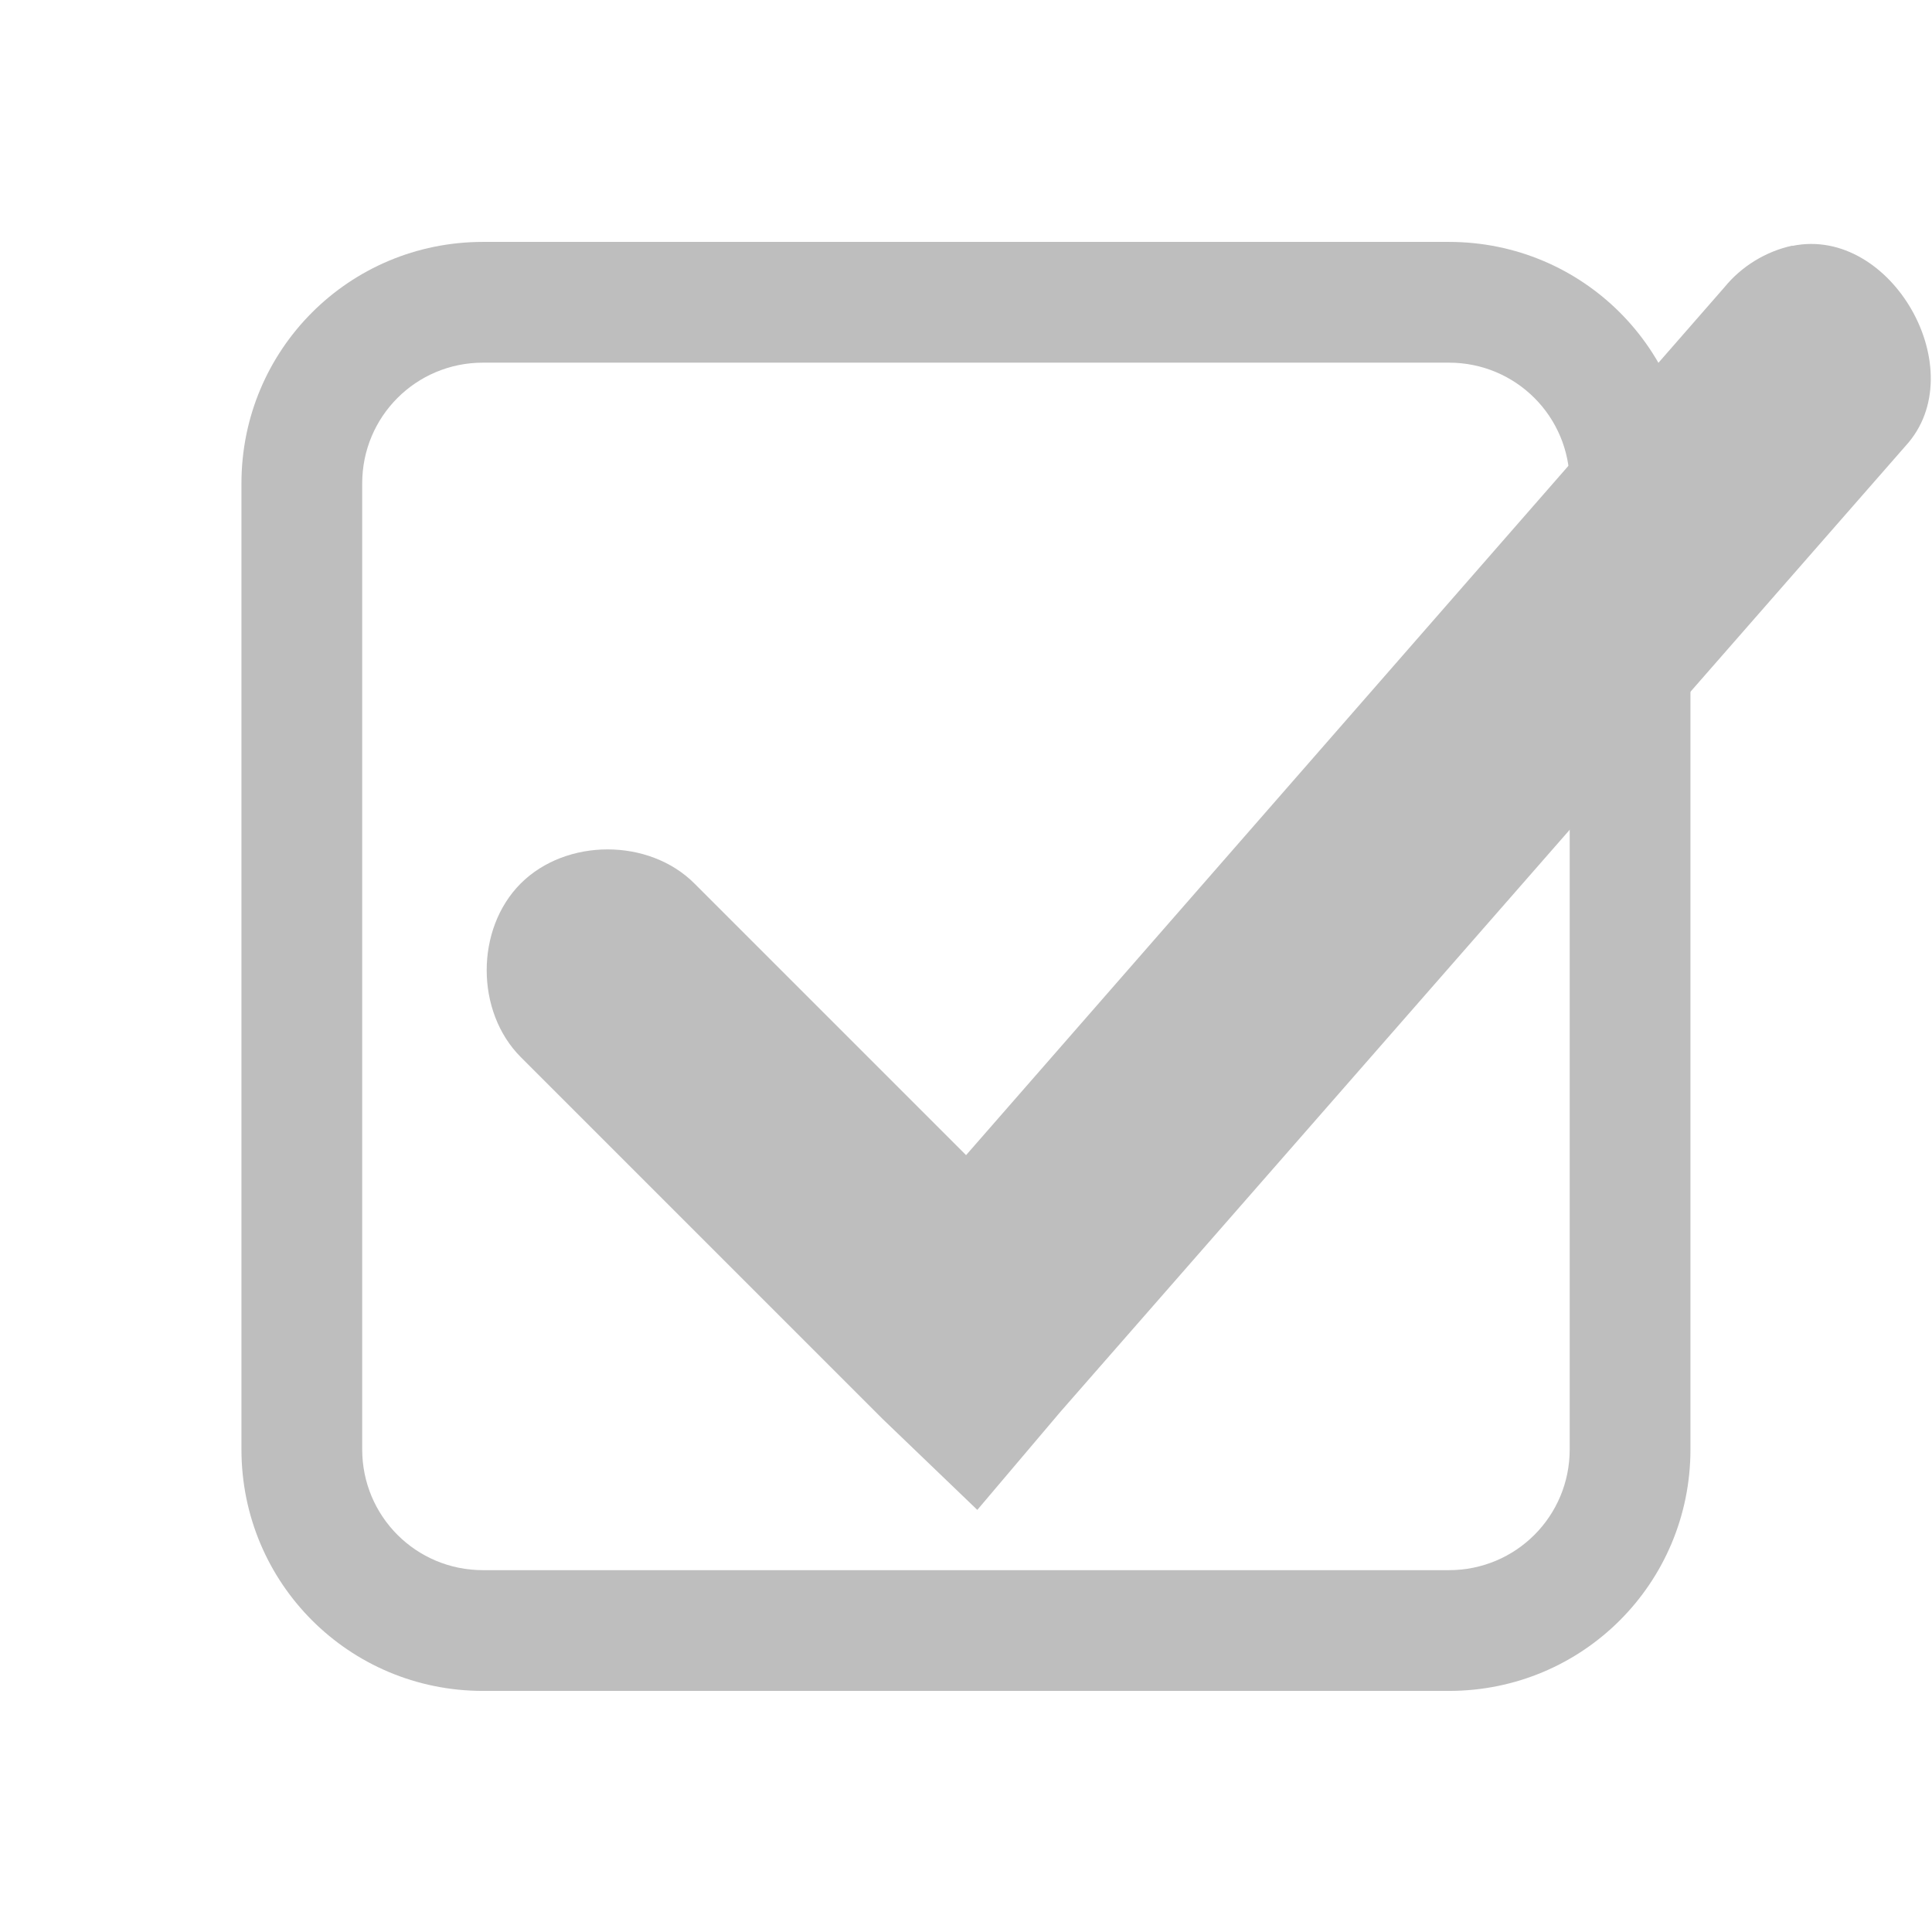
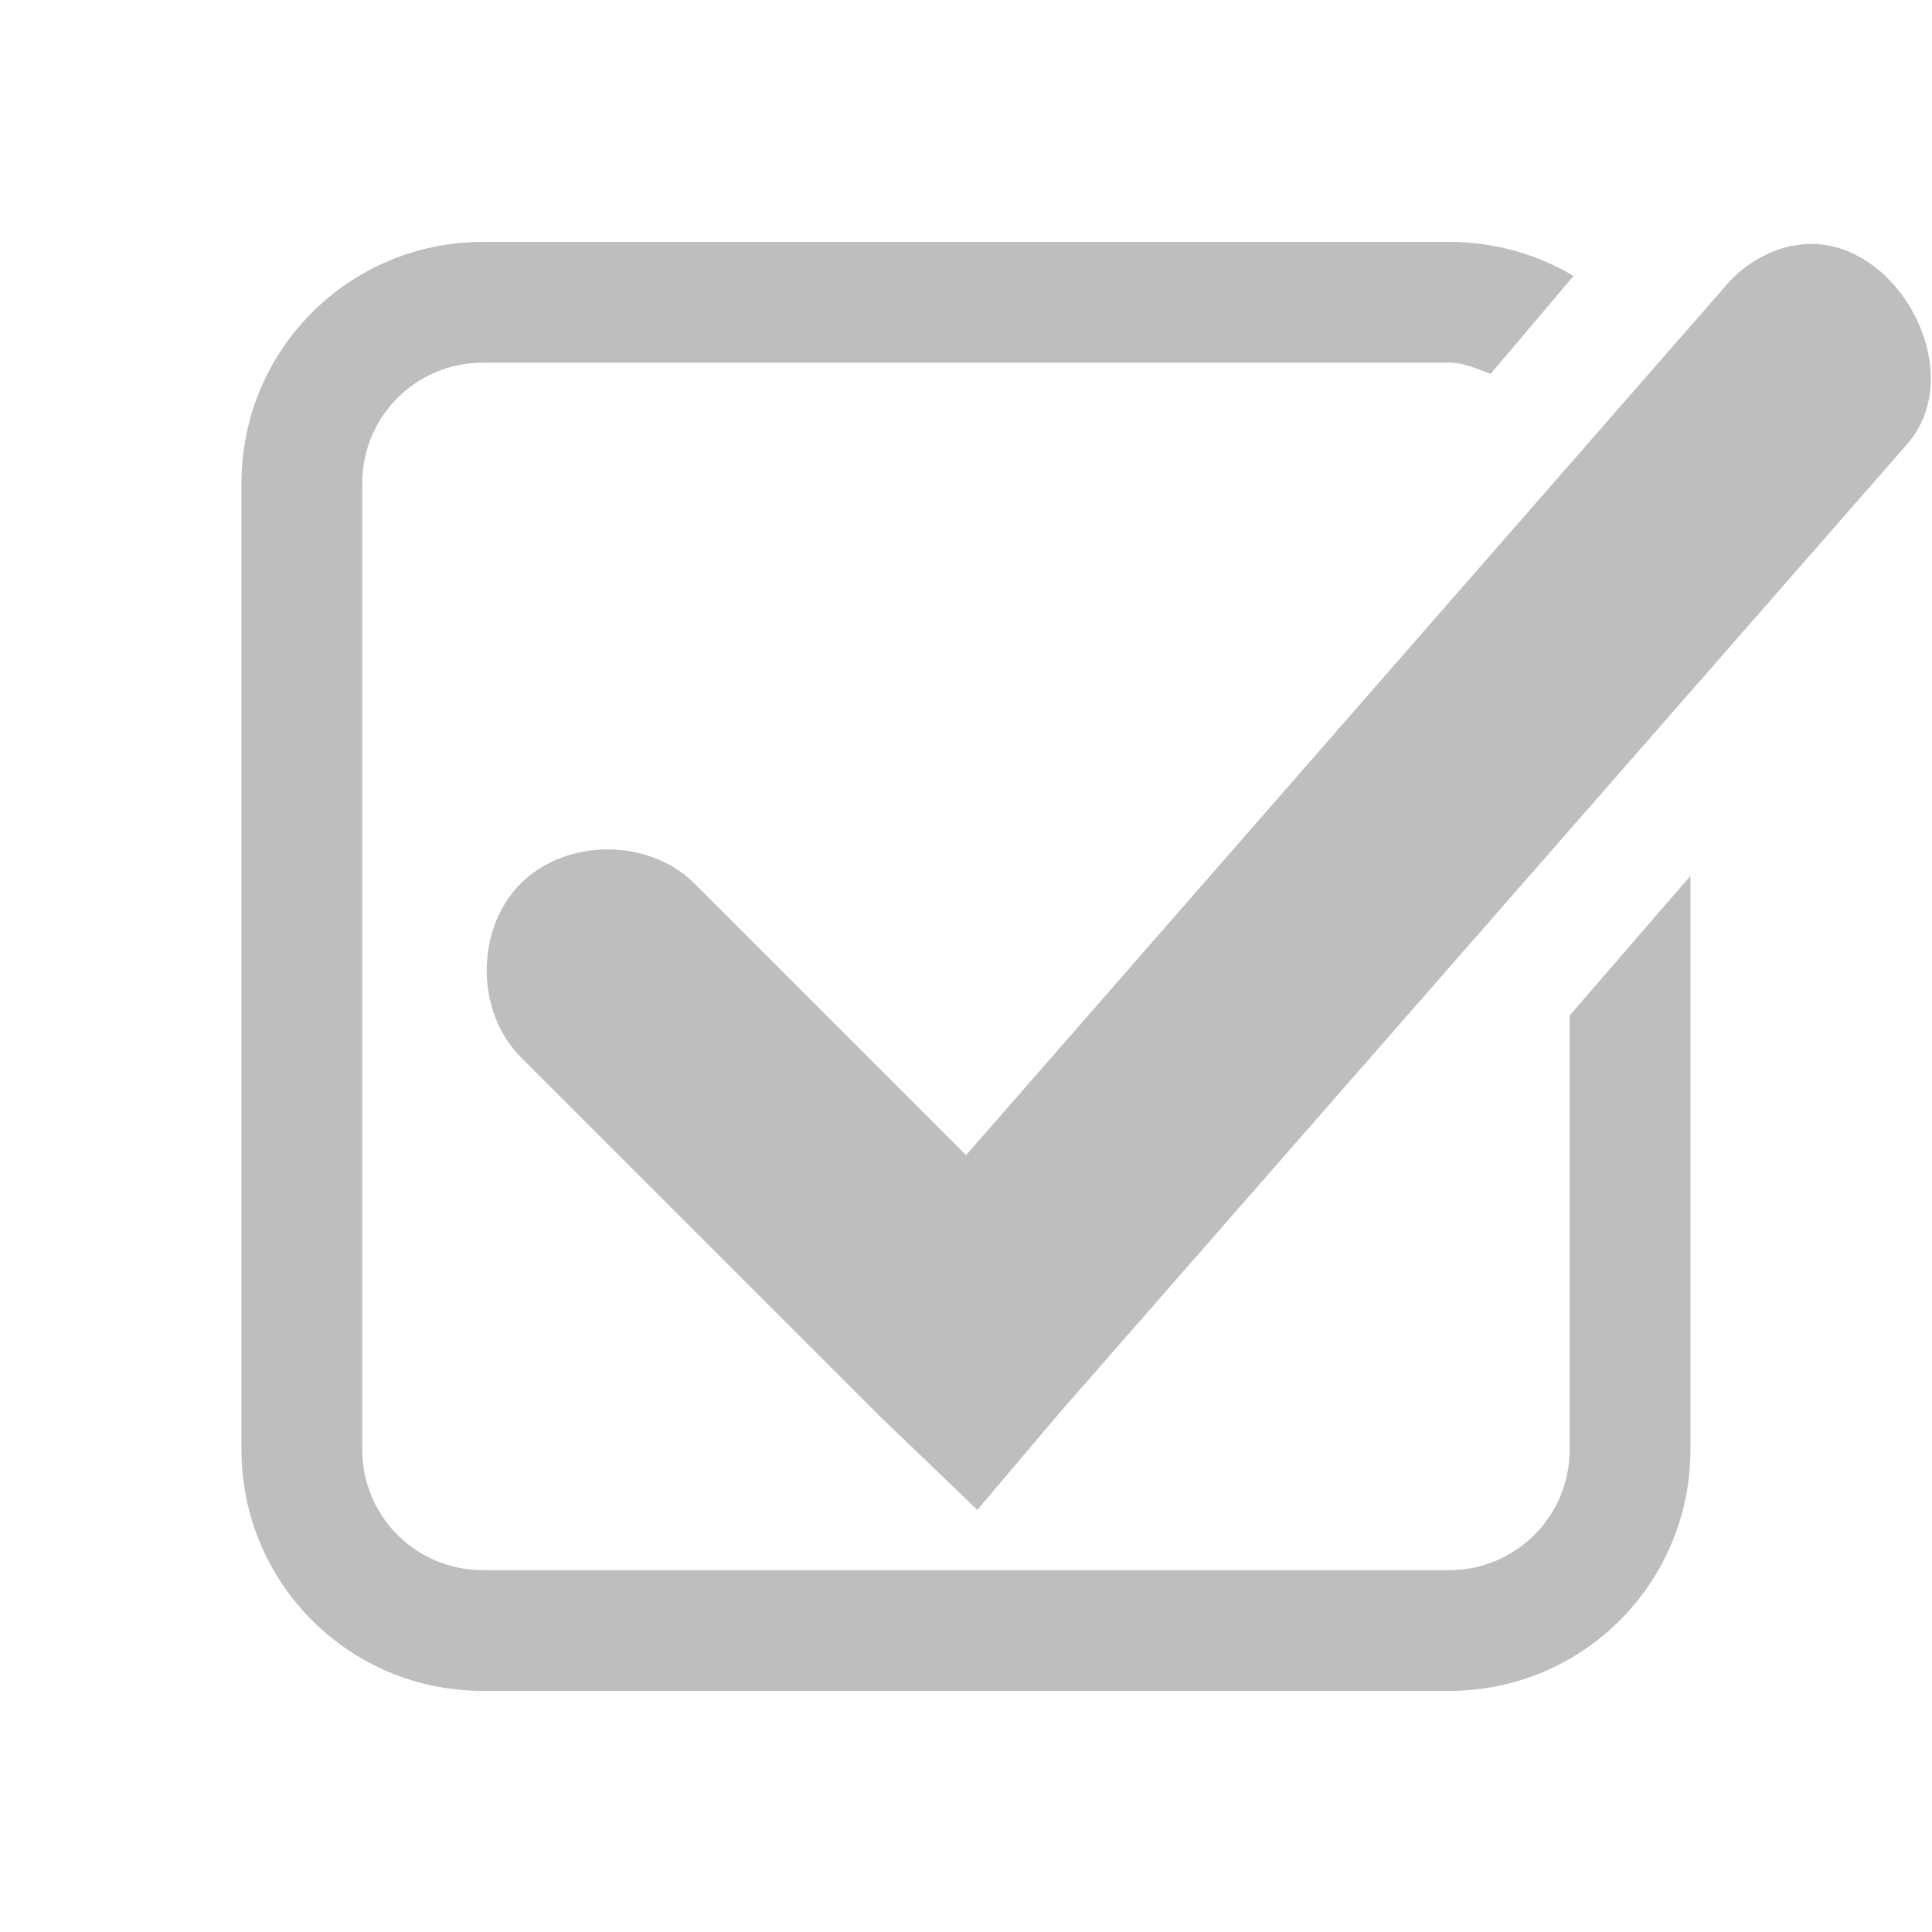
<svg xmlns="http://www.w3.org/2000/svg" xmlns:ns1="http://www.openswatchbook.org/uri/2009/osb" height="16" id="svg7384" style="enable-background:new" version="1.1" width="16">
  <defs id="defs7386">
    <linearGradient id="linearGradient5606" ns1:paint="solid">
      <stop id="stop5608" offset="0" style="stop-color:#000000;stop-opacity:1;" />
    </linearGradient>
    <filter color-interpolation-filters="sRGB" id="filter7554">
      <feBlend id="feBlend7556" in2="BackgroundImage" mode="darken" />
    </filter>
  </defs>
-   <g id="layer9" style="display:inline" transform="translate(-584.0004,289.0034)">
-     <path d="m 588,-287 c -1.108,0 -2,0.892 -2,2 l 0,8 c 0,1.108 0.892,2 2,2 l 8,0 c 1.108,0 2,-0.892 2,-2 l 0,-8 c 0,-1.108 -0.892,-2 -2,-2 z m 0,1 8,0 c 0.554,0 1,0.446 1,1 l 0,8 c 0,0.554 -0.446,1 -1,1 l -8,0 c -0.554,0 -1,-0.446 -1,-1 l 0,-8 c 0,-0.554 0.446,-1 1,-1 z" id="rect3822" style="color:#000000;fill:#bebebe;fill-opacity:1;fill-rule:nonzero;stroke:none;stroke-width:0.5;marker:none;visibility:visible;display:inline;overflow:visible;enable-background:new" />
-     <path d="m 598.844,-286.969 c -0.219,0.047 -0.421,0.171 -0.562,0.344 l -6.281,7.188 -2.25,-2.25 c -0.376,-0.376 -1.061,-0.376 -1.438,-5e-5 -0.376,0.376 -0.376,1.061 5e-5,1.438 l 3,3 0.781,0.75 0.688,-0.812 7,-8 c 0.567,-0.618 -0.116,-1.825 -0.938,-1.656 z" id="path4594-8" style="font-size:medium;font-style:normal;font-variant:normal;font-weight:normal;font-stretch:normal;text-indent:0;text-align:start;text-decoration:none;line-height:normal;letter-spacing:normal;word-spacing:normal;text-transform:none;direction:ltr;block-progression:tb;writing-mode:lr-tb;text-anchor:start;baseline-shift:baseline;color:#000000;fill:#bebebe;fill-opacity:1;stroke:none;stroke-width:2;marker:none;visibility:visible;display:inline;overflow:visible;enable-background:accumulate;font-family:Sans;-inkscape-font-specification:Sans" />
+   <g id="layer9" style="display:inline" transform="translate(-585.0004,295.0034)">
+     <path d="m 589,-293 c -1.108,0 -2,0.892 -2,2 l 0,8 c 0,1.108 0.892,2 2,2 l 8,0 c 1.108,0 2,-0.892 2,-2 l 0,-4.75 -1,1.156 0,3.594 c 0,0.554 -0.446,1 -1,1 l -8,0 c -0.554,0 -1,-0.446 -1,-1 l 0,-3.969 0,-4.031 c 0,-0.554 0.446,-1 1,-1 l 8,0 c 0.128,0 0.232,0.051 0.344,0.094 l 0.688,-0.812 C 597.732,-292.898 597.376,-293 597,-293 l -8,0 z" id="rect3822" style="color:#000000;fill:#bebebe;fill-opacity:1;fill-rule:nonzero;stroke:none;stroke-width:0.5;marker:none;visibility:visible;display:inline;overflow:visible;enable-background:new" />
+     <path d="m 599.844,-292.969 c -0.219,0.047 -0.421,0.171 -0.562,0.344 l -6.281,7.188 -2.25,-2.25 c -0.376,-0.376 -1.061,-0.376 -1.438,-5e-5 -0.376,0.376 -0.376,1.061 5e-5,1.438 l 3,3 0.781,0.75 0.688,-0.812 7,-8 c 0.567,-0.618 -0.116,-1.825 -0.938,-1.656 z" id="path4594-8" style="font-size:medium;font-style:normal;font-variant:normal;font-weight:normal;font-stretch:normal;text-indent:0;text-align:start;text-decoration:none;line-height:normal;letter-spacing:normal;word-spacing:normal;text-transform:none;direction:ltr;block-progression:tb;writing-mode:lr-tb;text-anchor:start;baseline-shift:baseline;color:#000000;fill:#bebebe;fill-opacity:1;stroke:none;stroke-width:2;marker:none;visibility:visible;display:inline;overflow:visible;enable-background:accumulate;font-family:Sans;-inkscape-font-specification:Sans" />
  </g>
-   <g id="layer10" style="display:inline;filter:url(#filter7554)" transform="translate(-584.0004,289.0034)" />
-   <g id="layer1" style="display:inline" transform="translate(-343.0002,-327.9966)" />
-   <g id="layer14" style="display:inline" transform="translate(-584.0004,289.0034)" />
-   <g id="layer15" style="display:inline" transform="translate(-584.0004,289.0034)" />
-   <g id="g71291" style="display:inline" transform="translate(-584.0004,289.0034)" />
-   <g id="layer2" style="display:inline" transform="translate(-343.0002,-177.9966)" />
-   <g id="g6058" style="display:inline" transform="translate(-343.0002,-177.9966)" />
-   <g id="layer12" style="display:inline" transform="translate(-584.0004,289.0034)" />
+   <g id="layer10" style="display:inline;filter:url(#filter7554)" transform="translate(-585.0004,295.0034)" />
+   <g id="layer1" style="display:inline" transform="translate(-344.0002,-321.9966)" />
+   <g id="layer14" style="display:inline" transform="translate(-585.0004,295.0034)" />
+   <g id="layer15" style="display:inline" transform="translate(-585.0004,295.0034)" />
+   <g id="g71291" style="display:inline" transform="translate(-585.0004,295.0034)" />
+   <g id="layer2" style="display:inline" transform="translate(-344.0002,-171.9966)" />
+   <g id="g6058" style="display:inline" transform="translate(-344.0002,-171.9966)" />
+   <g id="layer12" style="display:inline" transform="translate(-585.0004,295.0034)" />
</svg>
